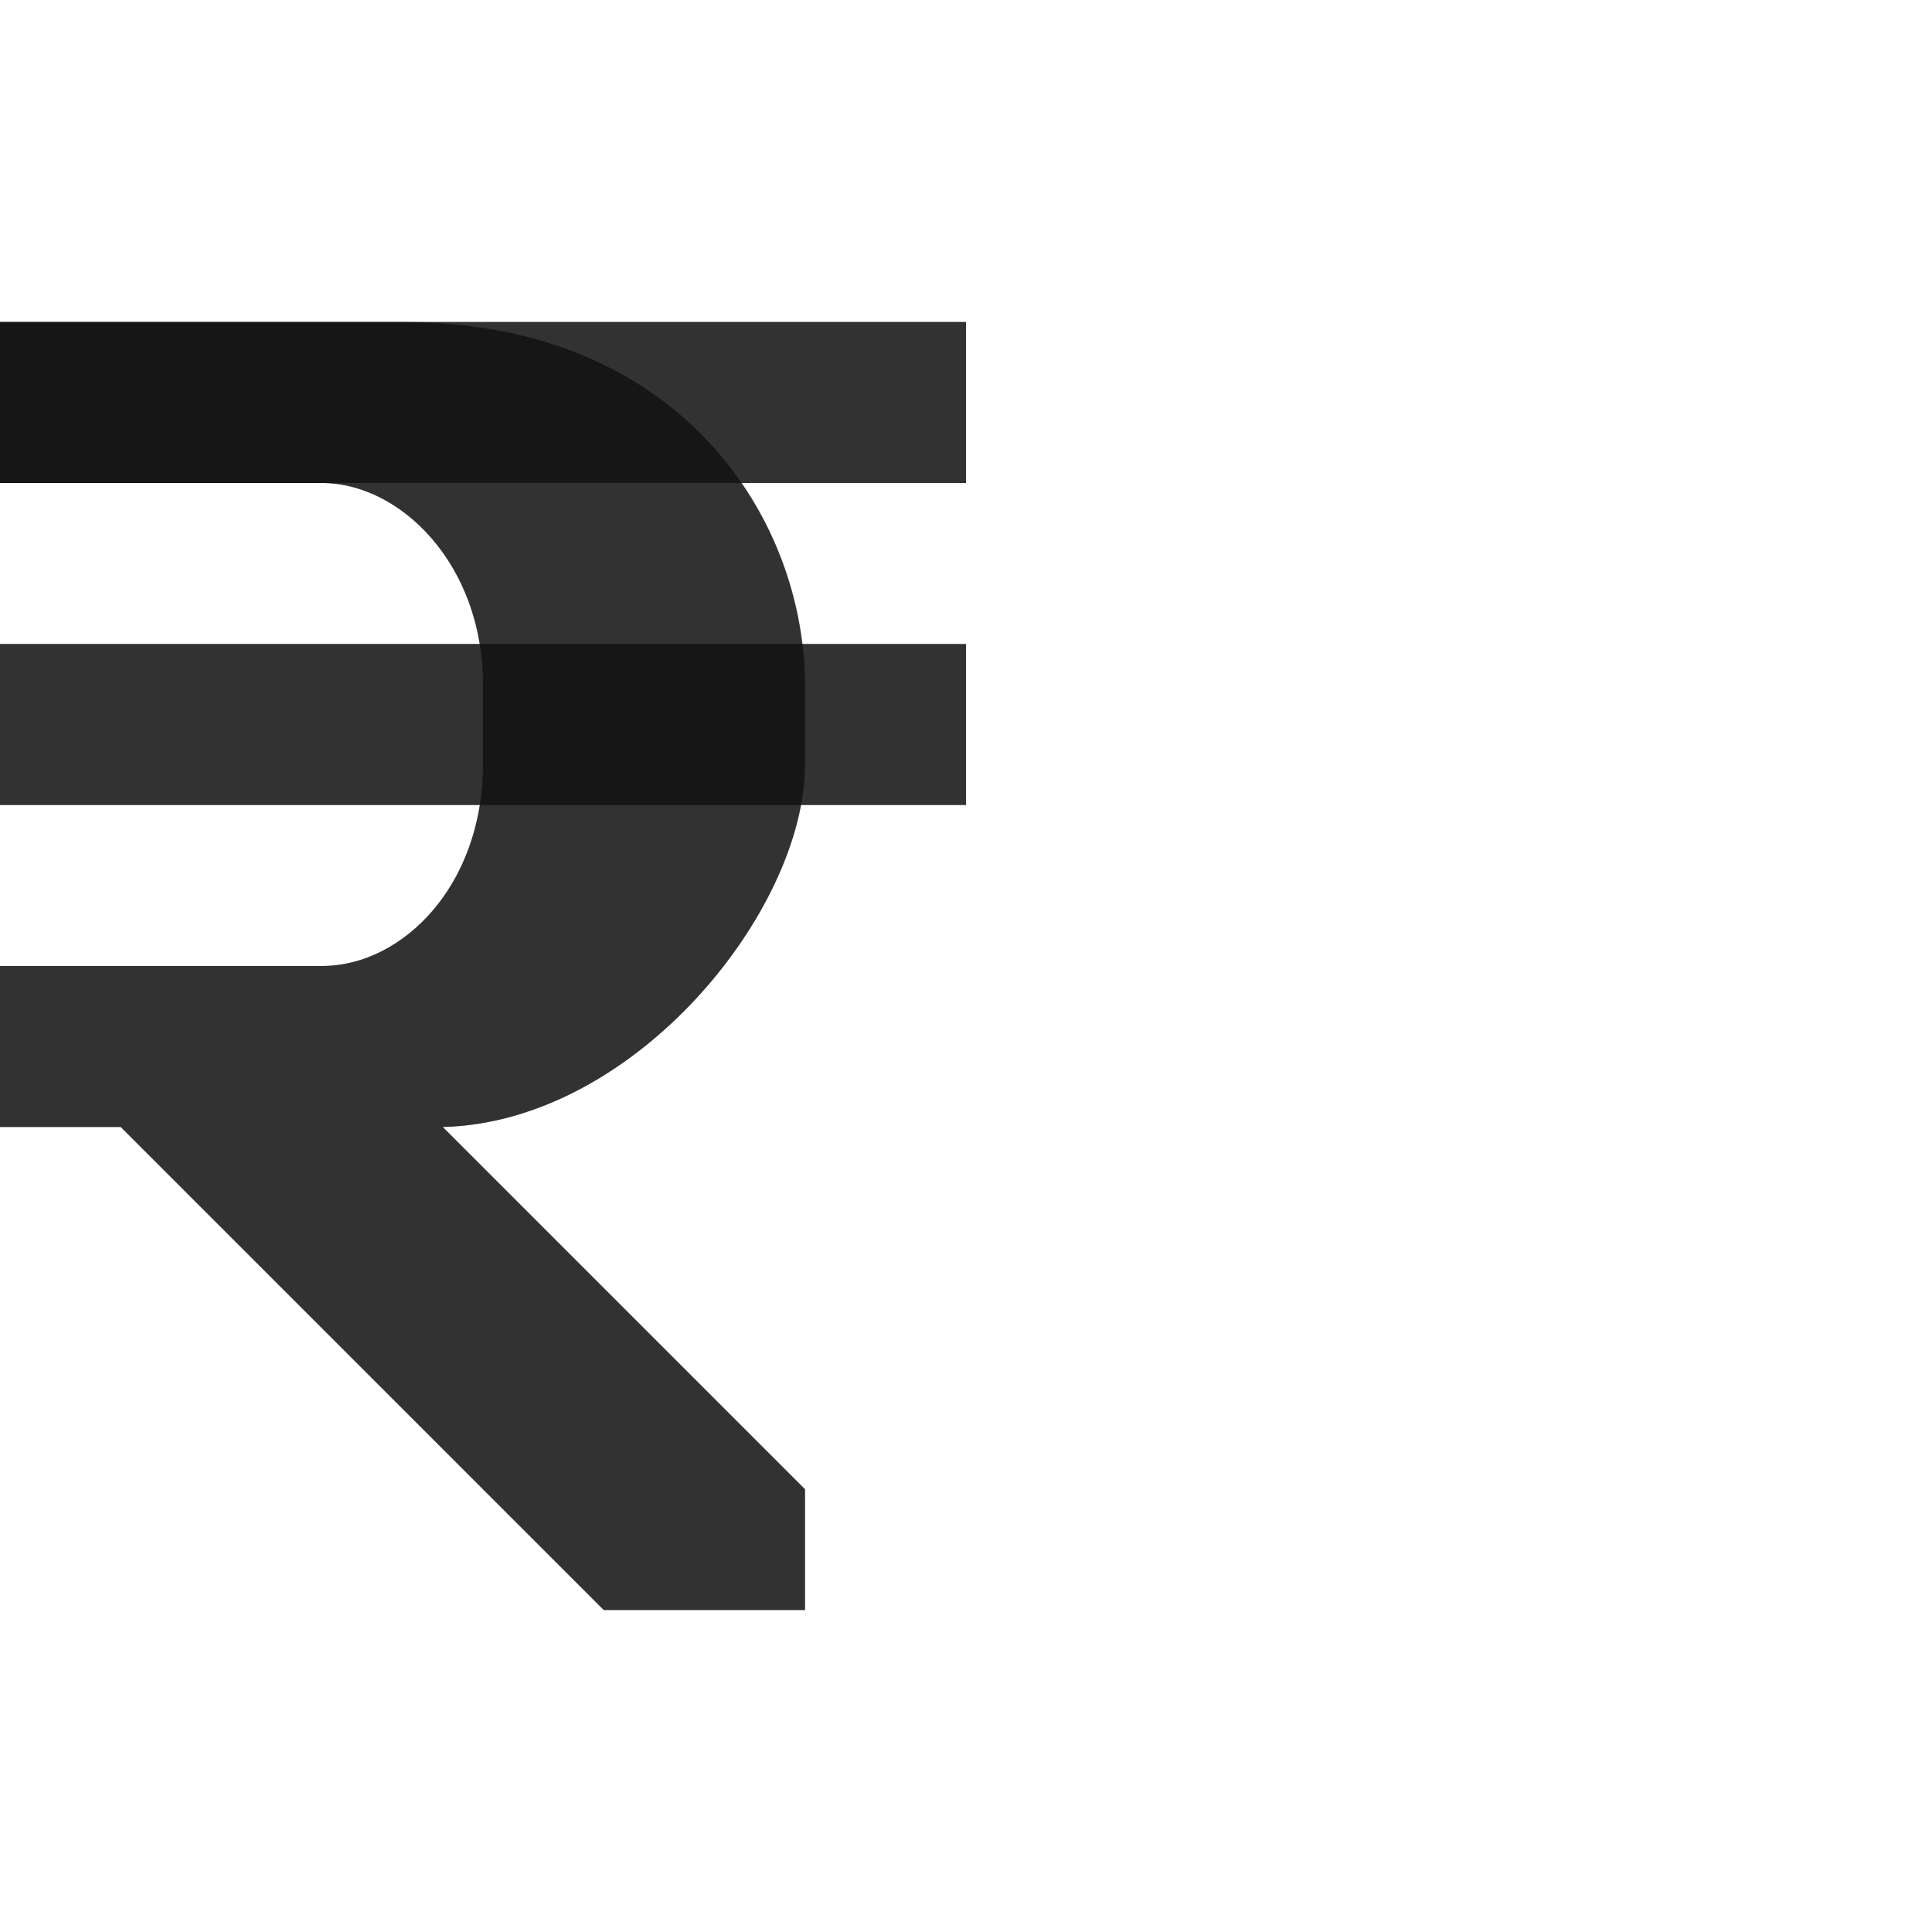
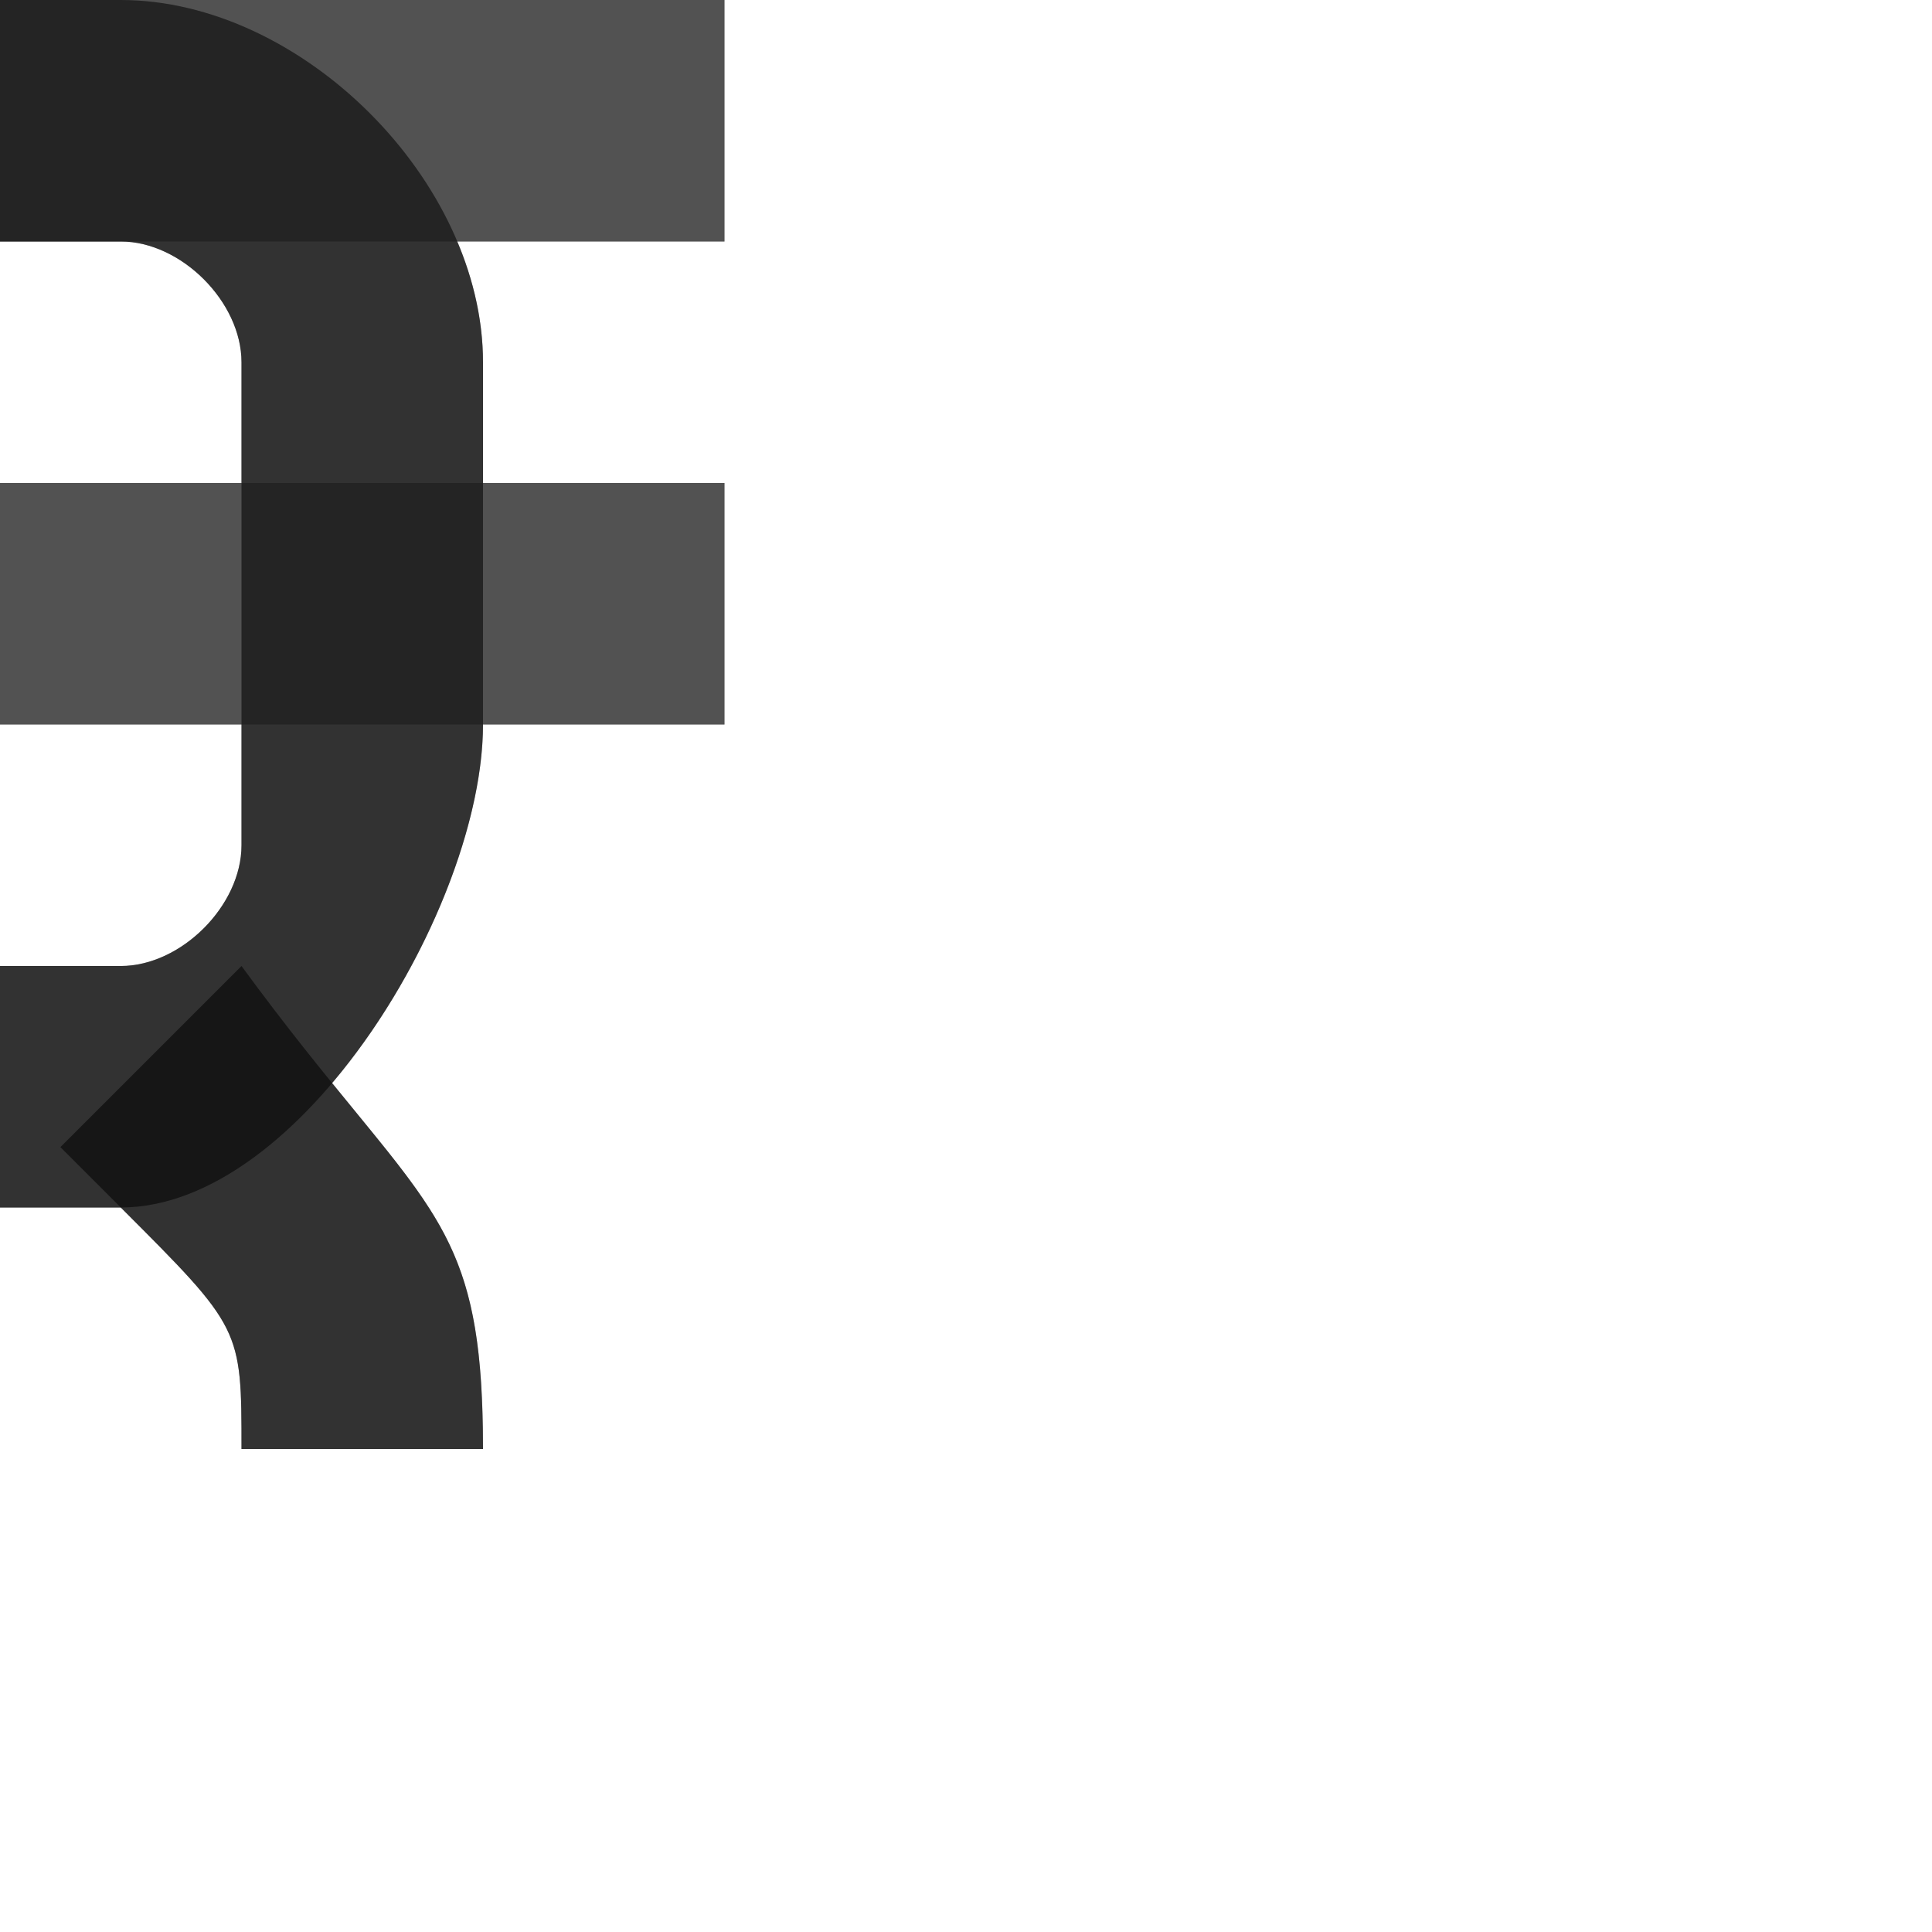
- <svg xmlns="http://www.w3.org/2000/svg" width="1200" height="1200" viewBox="0 0 1200 1200" version="1.1" id="svg1" xml:space="preserve">
+ <svg xmlns="http://www.w3.org/2000/svg" width="800" height="800" viewBox="0 0 800 800" version="1.1" id="svg1" xml:space="preserve">
  <defs id="defs1" />
  <g id="layer1">
-     <rect style="fill:#000000;fill-opacity:0.555;fill-rule:evenodd;stroke:none;stroke-width:3.464;stroke-linecap:square;stroke-linejoin:bevel;stroke-miterlimit:4.5;stroke-opacity:0.56;stop-color:#000000" id="rect67578" width="600" height="100" x="0" y="200" />
-     <rect style="fill:#000000;fill-opacity:0.555;fill-rule:evenodd;stroke:none;stroke-width:3.464;stroke-linecap:square;stroke-linejoin:bevel;stroke-miterlimit:4.5;stroke-opacity:0.56;stop-color:#000000" id="rect67578-8" width="600" height="100" x="0" y="400" />
-     <path id="path2-8" style="fill:#000000;fill-opacity:0.555;fill-rule:evenodd;stroke-width:1" d="M 0,700 H 75 L 375,1000 h 125 v -75 l -225,-225 C 394.398,697.054 500,565.583 500,475 V 425 C 500,325 425,200 250,200 H 0 v 100 h 200 c 48.285,0 100,50 100,125 v 50 c 0,75 -50,125 -100,125 H 0 Z" />
-     <path id="rect67578-7" style="fill:#000000;fill-opacity:0.555;fill-rule:evenodd;stroke:none;stroke-width:3.464;stroke-linecap:square;stroke-linejoin:bevel;stroke-miterlimit:4.5;stroke-opacity:0.56;stop-color:#000000" d="M 0 200 L 0 300 L 200 300 C 242.686 300 287.987 339.118 297.934 400 L 0 400 L 0 500 L 297.996 500 C 288.34 560.882 244.203 600 200 600 L 0 600 L 0 700 L 75 700 L 375 1000 L 500 1000 L 500 925 L 275 700 C 383.791 697.315 481.09 587.937 497.525 500 L 600 500 L 600 400 L 498.285 400 C 494.213 366.264 482.062 331.204 460.611 300 L 600 300 L 600 200 L 250 200 L 0 200 z " />
+     <path id="path9691-5" style="fill:#000000;fill-opacity:0.555;fill-rule:evenodd;stroke:none;stroke-width:1px;stroke-linecap:butt;stroke-linejoin:miter;stroke-opacity:1" d="m 100,400 c 75.128,102.613 100,100 100,200 H 100 c 0,-50 0,-50 -50,-100 L 25,475 Z" />
+     <path id="path352-3-5" style="fill:#000000;fill-opacity:0.555;fill-rule:evenodd;stroke:none;stroke-width:3px;stroke-linecap:butt;stroke-linejoin:miter;stroke-opacity:1" d="m 0,100 h 50 c 25,0 50,25 50,50 v 200 c 0,25 -25,50 -50,50 H 0 v 100 h 50 c 75,0 150,-125 150,-200 V 150 C 200,75 125,0 50,0 H 0 Z" />
+     <rect style="opacity:0.49;fill:#000000;fill-opacity:0.555;fill-rule:evenodd;stroke-width:100;stroke-linecap:round;stroke-linejoin:round;stroke-miterlimit:4.5;stop-color:#000000" id="rect17452" width="300" height="100" x="0" y="0" />
+     <rect style="opacity:0.49;fill:#000000;fill-opacity:0.555;fill-rule:evenodd;stroke-width:100;stroke-linecap:round;stroke-linejoin:round;stroke-miterlimit:4.5;stop-color:#000000" id="rect17454" width="300" height="100" x="0" y="200" />
+     <path id="path9691-5-5" style="fill:#000000;fill-opacity:0.555;fill-rule:evenodd;stroke:none;stroke-width:1px;stroke-linecap:butt;stroke-linejoin:miter;stroke-opacity:1" d="M 0 0 L 0 100 L 50 100 C 75 100 100 125 100 150 L 100 200 L 0 200 L 0 300 L 100 300 L 100 350 C 100 375 75 400 50 400 L 0 400 L 0 500 L 50 500 C 100 550 100 550 100 600 L 200 600 C 200 518.989 183.659 505.294 137.518 448.469 C 174.091 405.376 200 344.068 200 300 L 300 300 L 300 200 L 200 200 L 200 150 C 200 133.041 196.134 116.092 189.332 100 L 300 100 L 300 0 L 0 0 z " />
  </g>
</svg>
